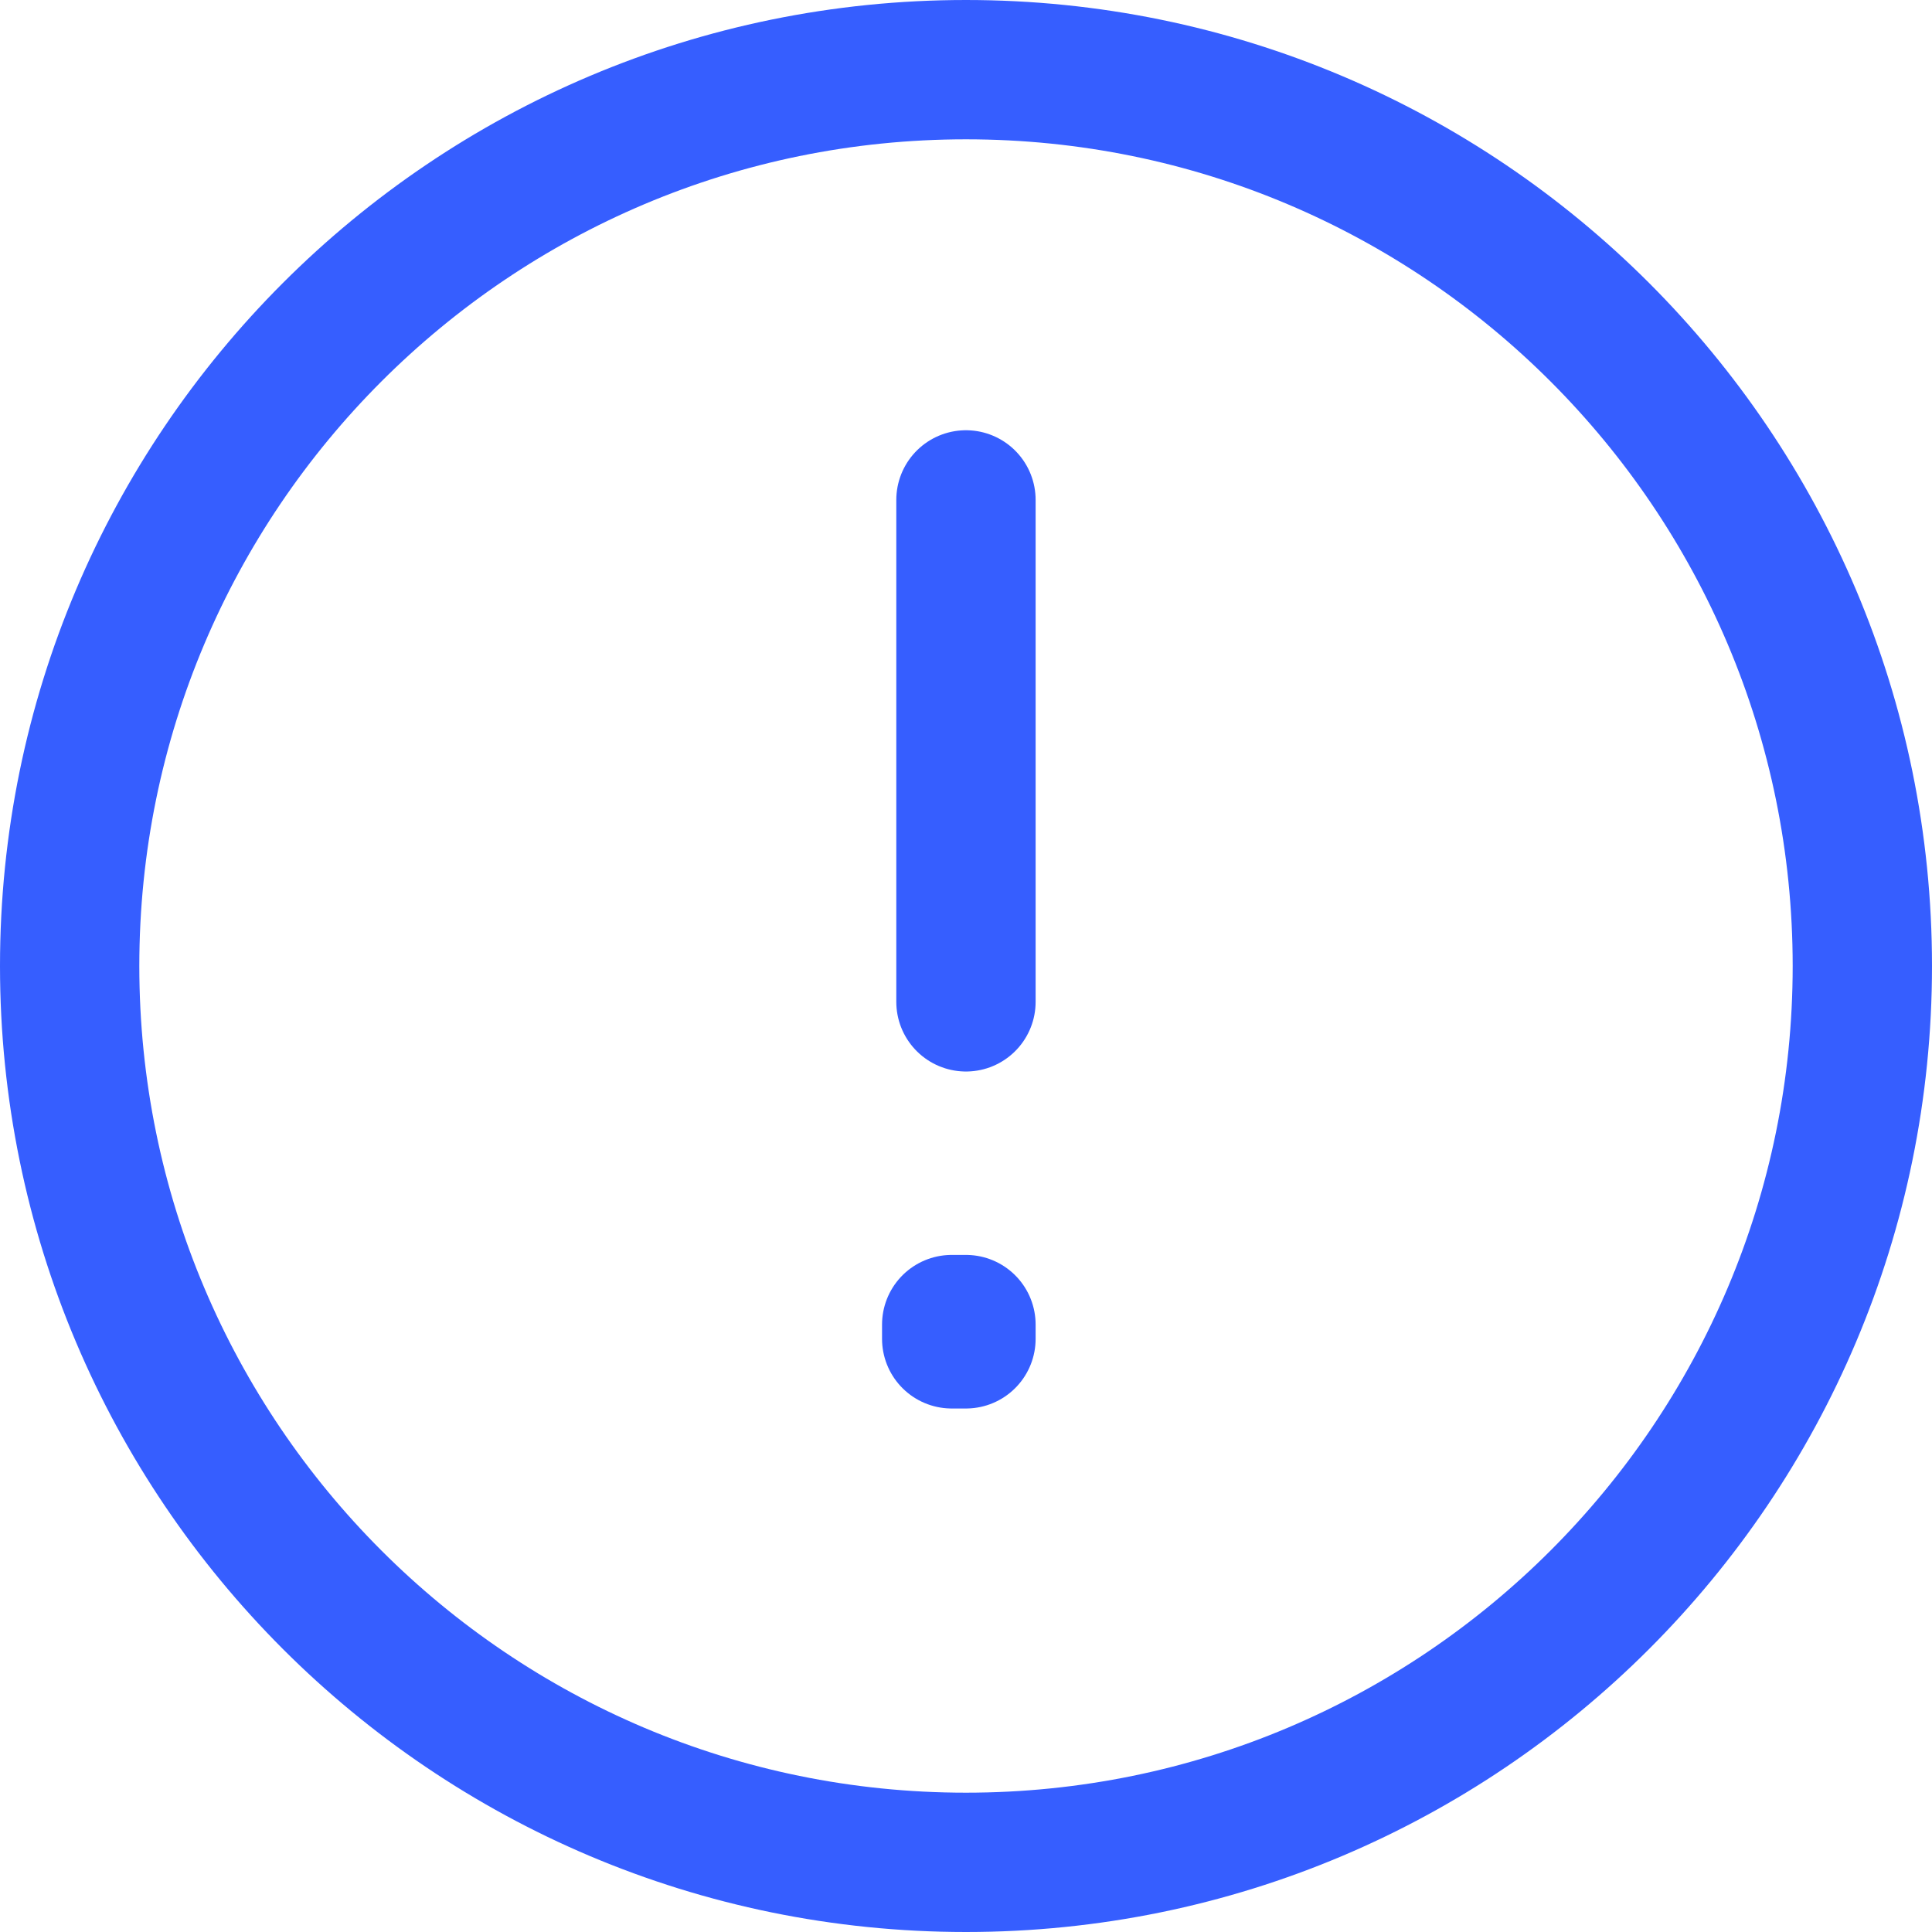
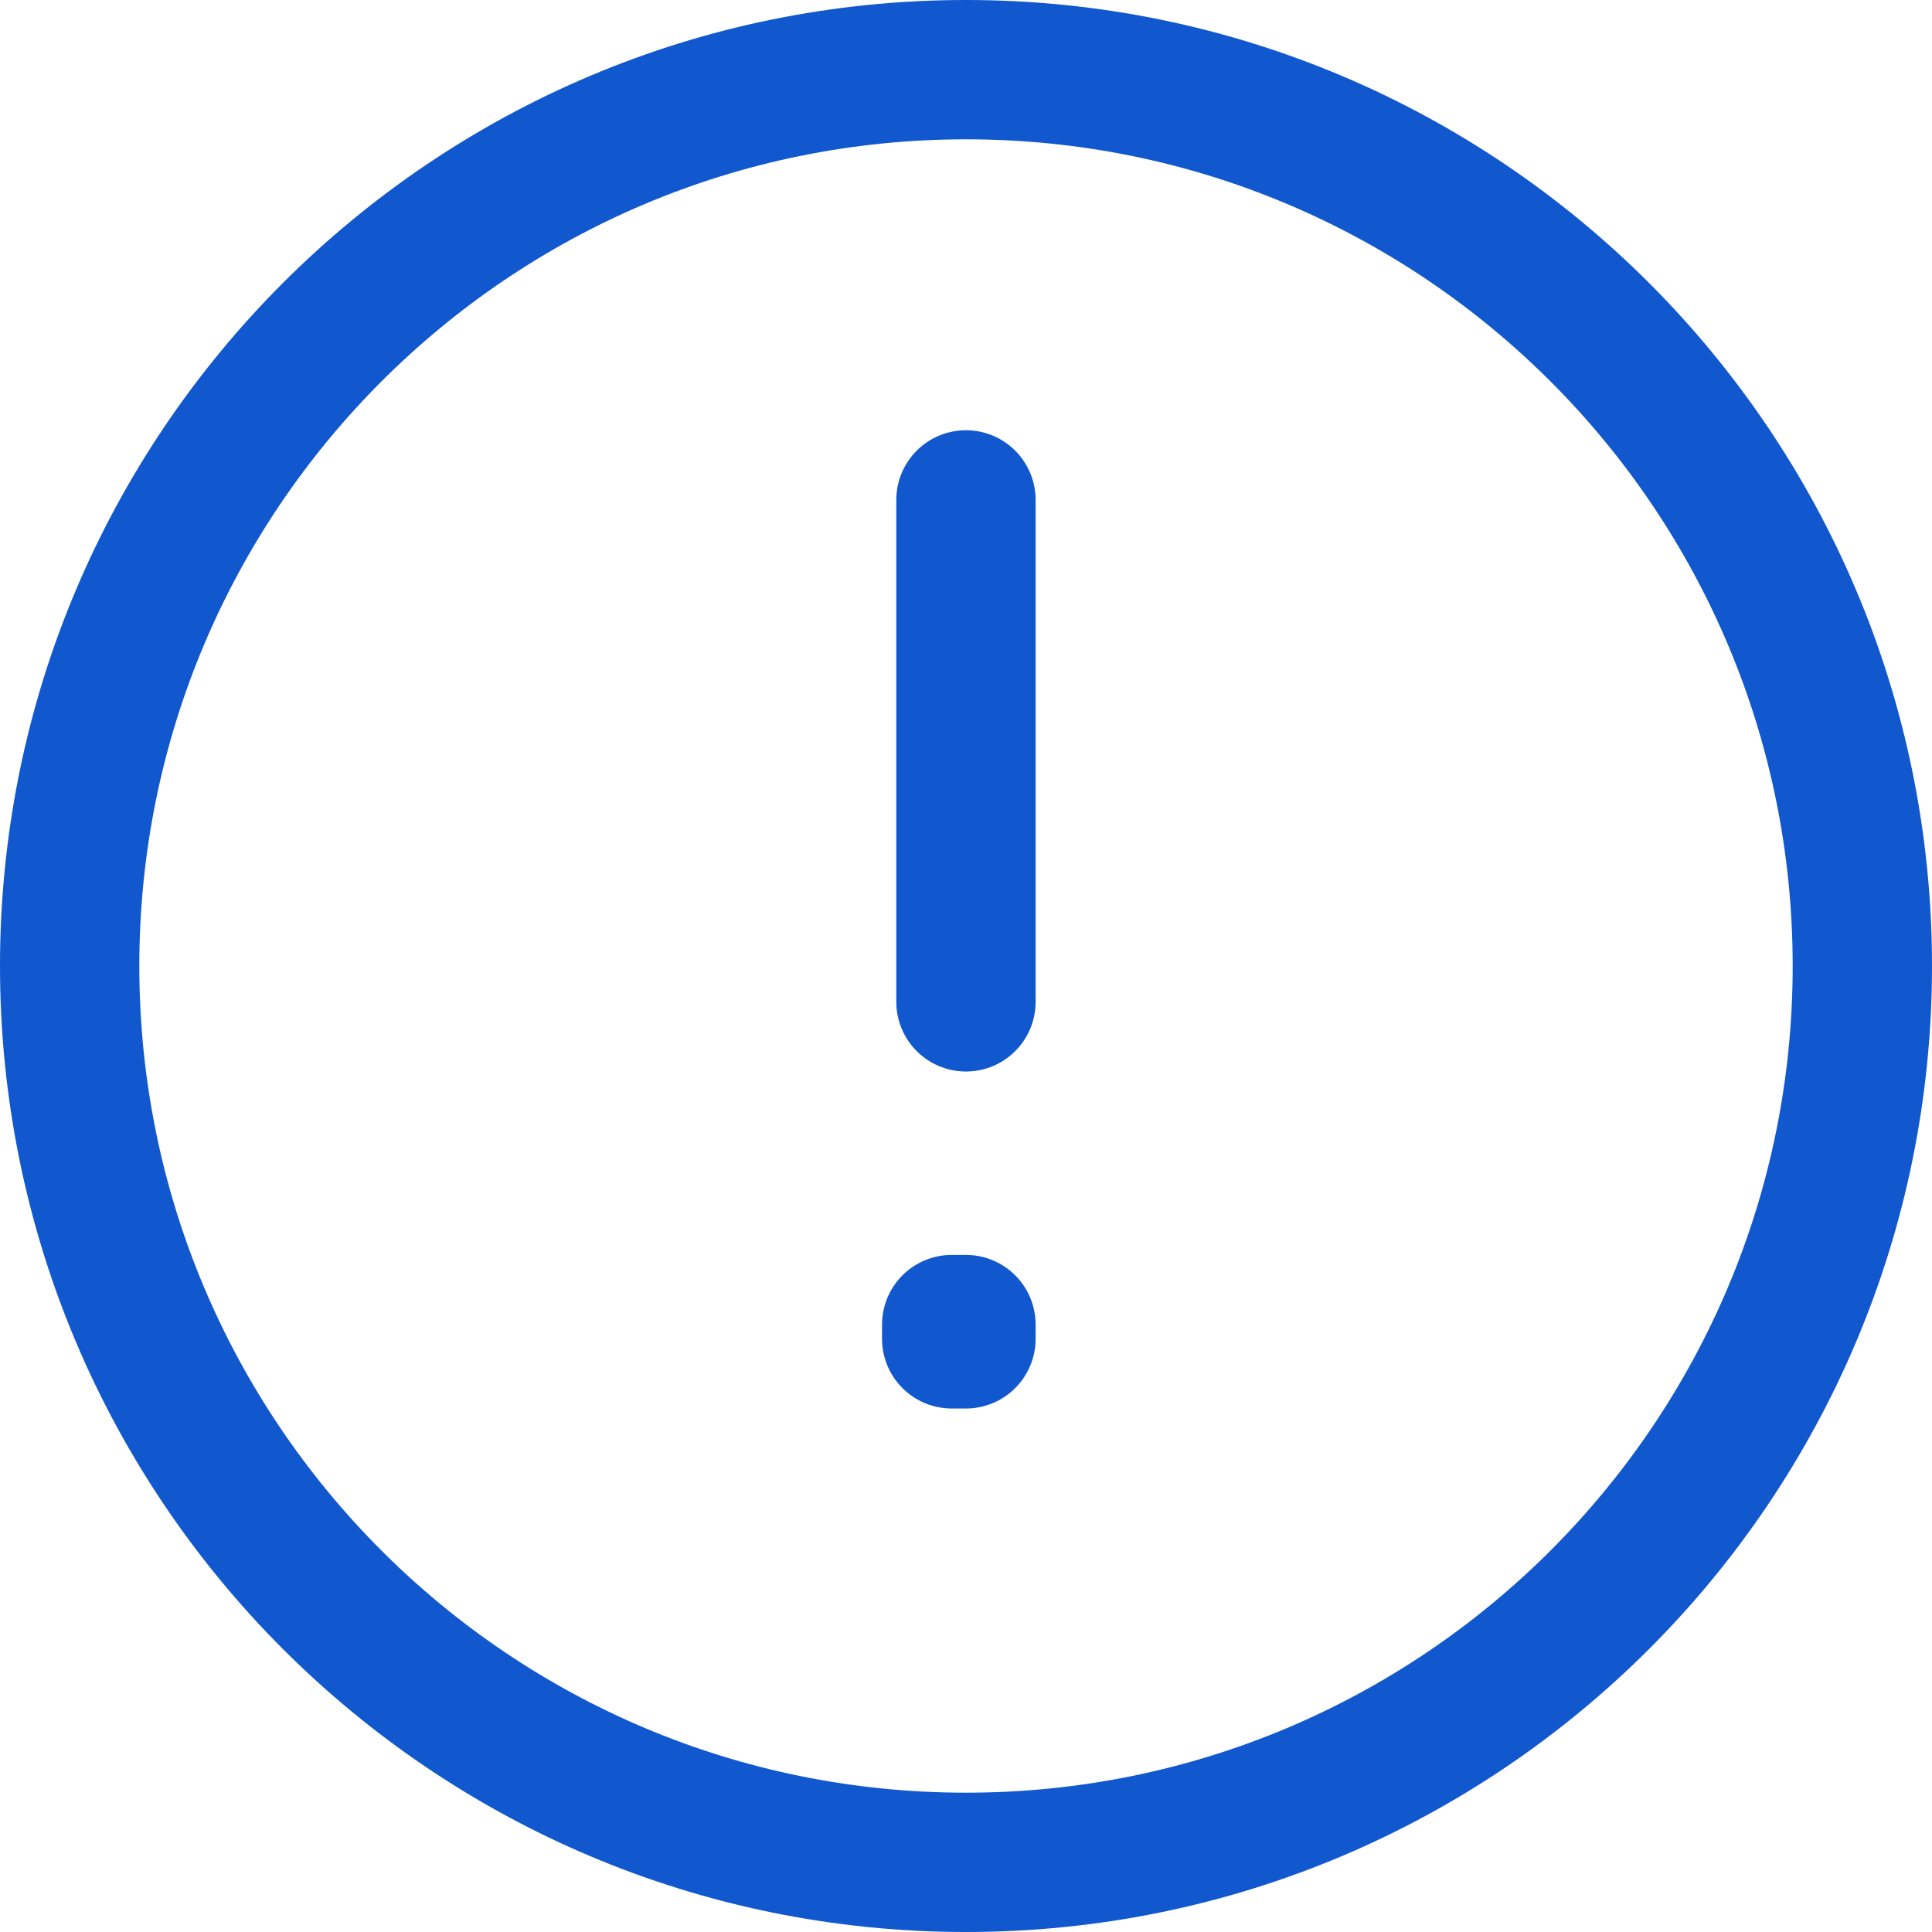
<svg xmlns="http://www.w3.org/2000/svg" preserveAspectRatio="none" overflow="visible" style="display: block;" width="23.575" height="23.575" viewBox="0 0 23.575 23.575" fill="none">
  <g id="Group">
-     <path id="Vector" d="M22.725 11.787C22.725 17.828 17.828 22.725 11.787 22.725C5.747 22.725 0.85 17.828 0.85 11.787C0.85 5.747 5.747 0.85 11.787 0.85C17.828 0.85 22.725 5.747 22.725 11.787Z" stroke-width="1.7" stroke-linecap="round" stroke-linejoin="round" stroke="#365EFF" />
-     <path id="Vector_2" d="M11.787 6.1V12.225M11.787 16.163V16.337H11.613V16.163H11.787Z" stroke-width="1.7" stroke-linecap="round" stroke-linejoin="round" stroke="#365EFF" />
+     <path id="Vector" d="M22.725 11.787C22.725 17.828 17.828 22.725 11.787 22.725C5.747 22.725 0.85 17.828 0.85 11.787C0.85 5.747 5.747 0.85 11.787 0.85C17.828 0.85 22.725 5.747 22.725 11.787Z" stroke-width="1.7" stroke-linecap="round" stroke-linejoin="round" stroke="#1157CE" />
+     <path id="Vector_2" d="M11.787 6.1V12.225M11.787 16.163V16.337H11.613V16.163H11.787Z" stroke-width="1.7" stroke-linecap="round" stroke-linejoin="round" stroke="#1157CE" />
  </g>
</svg>
